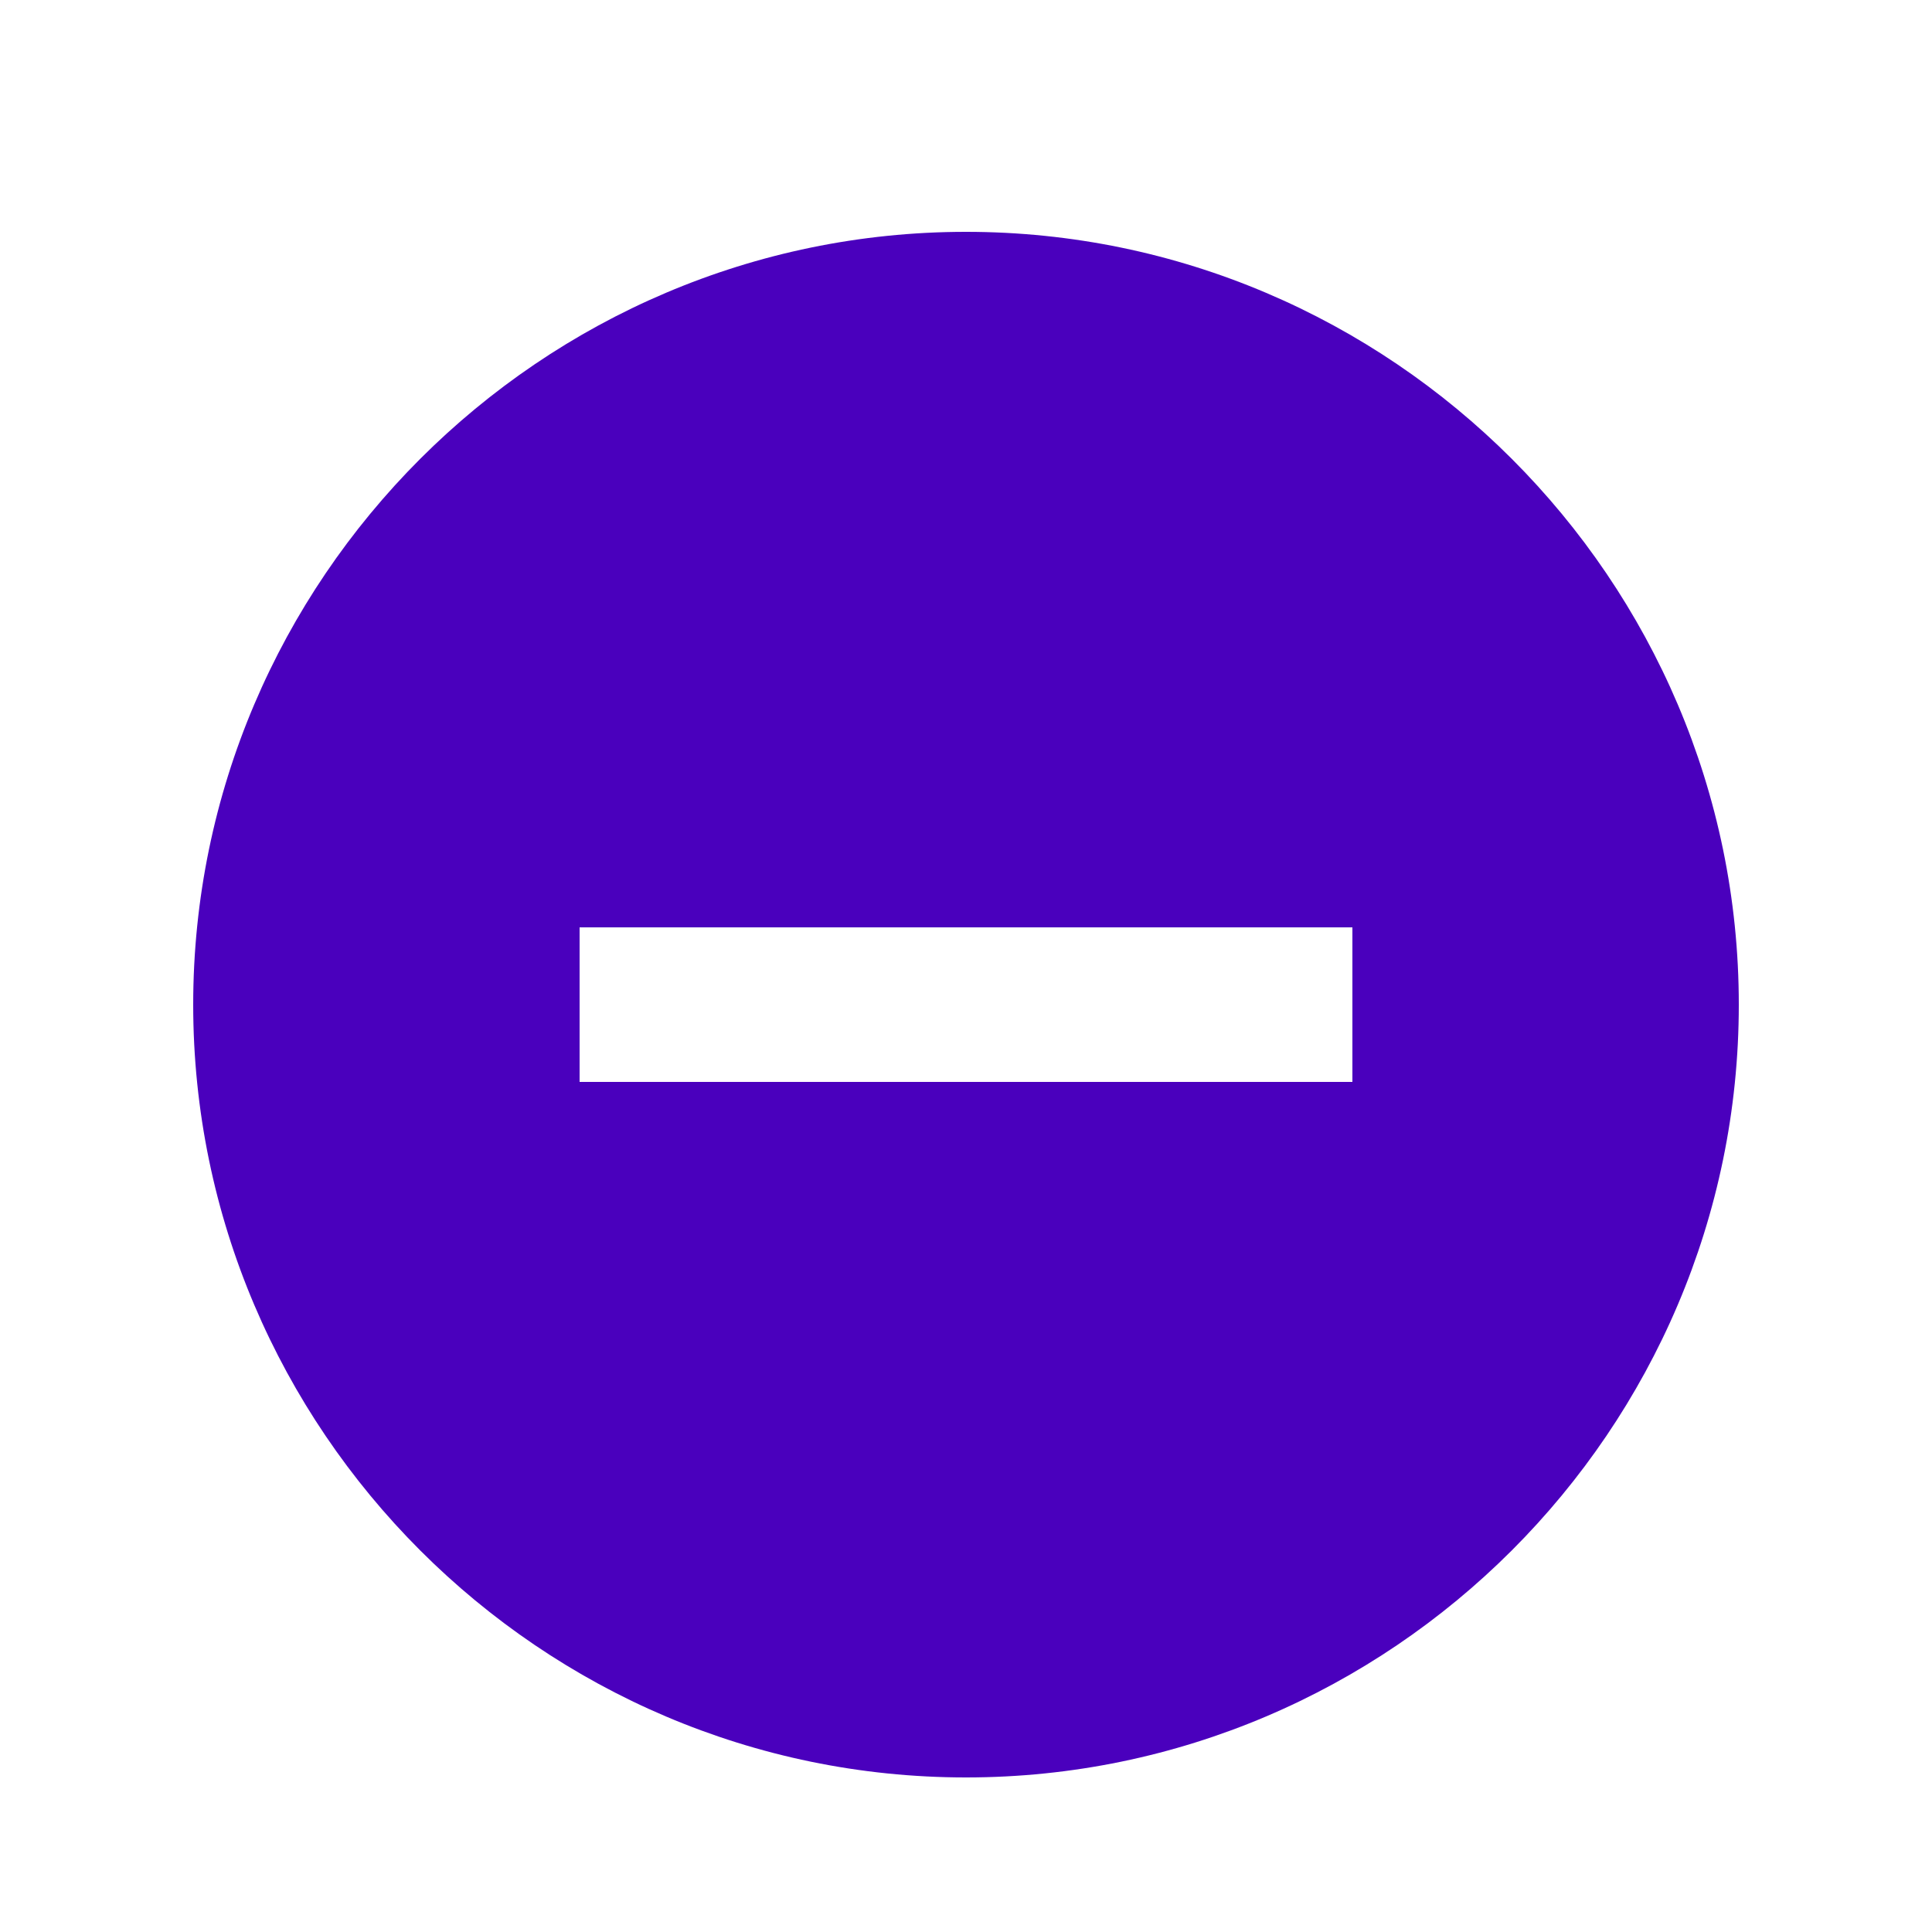
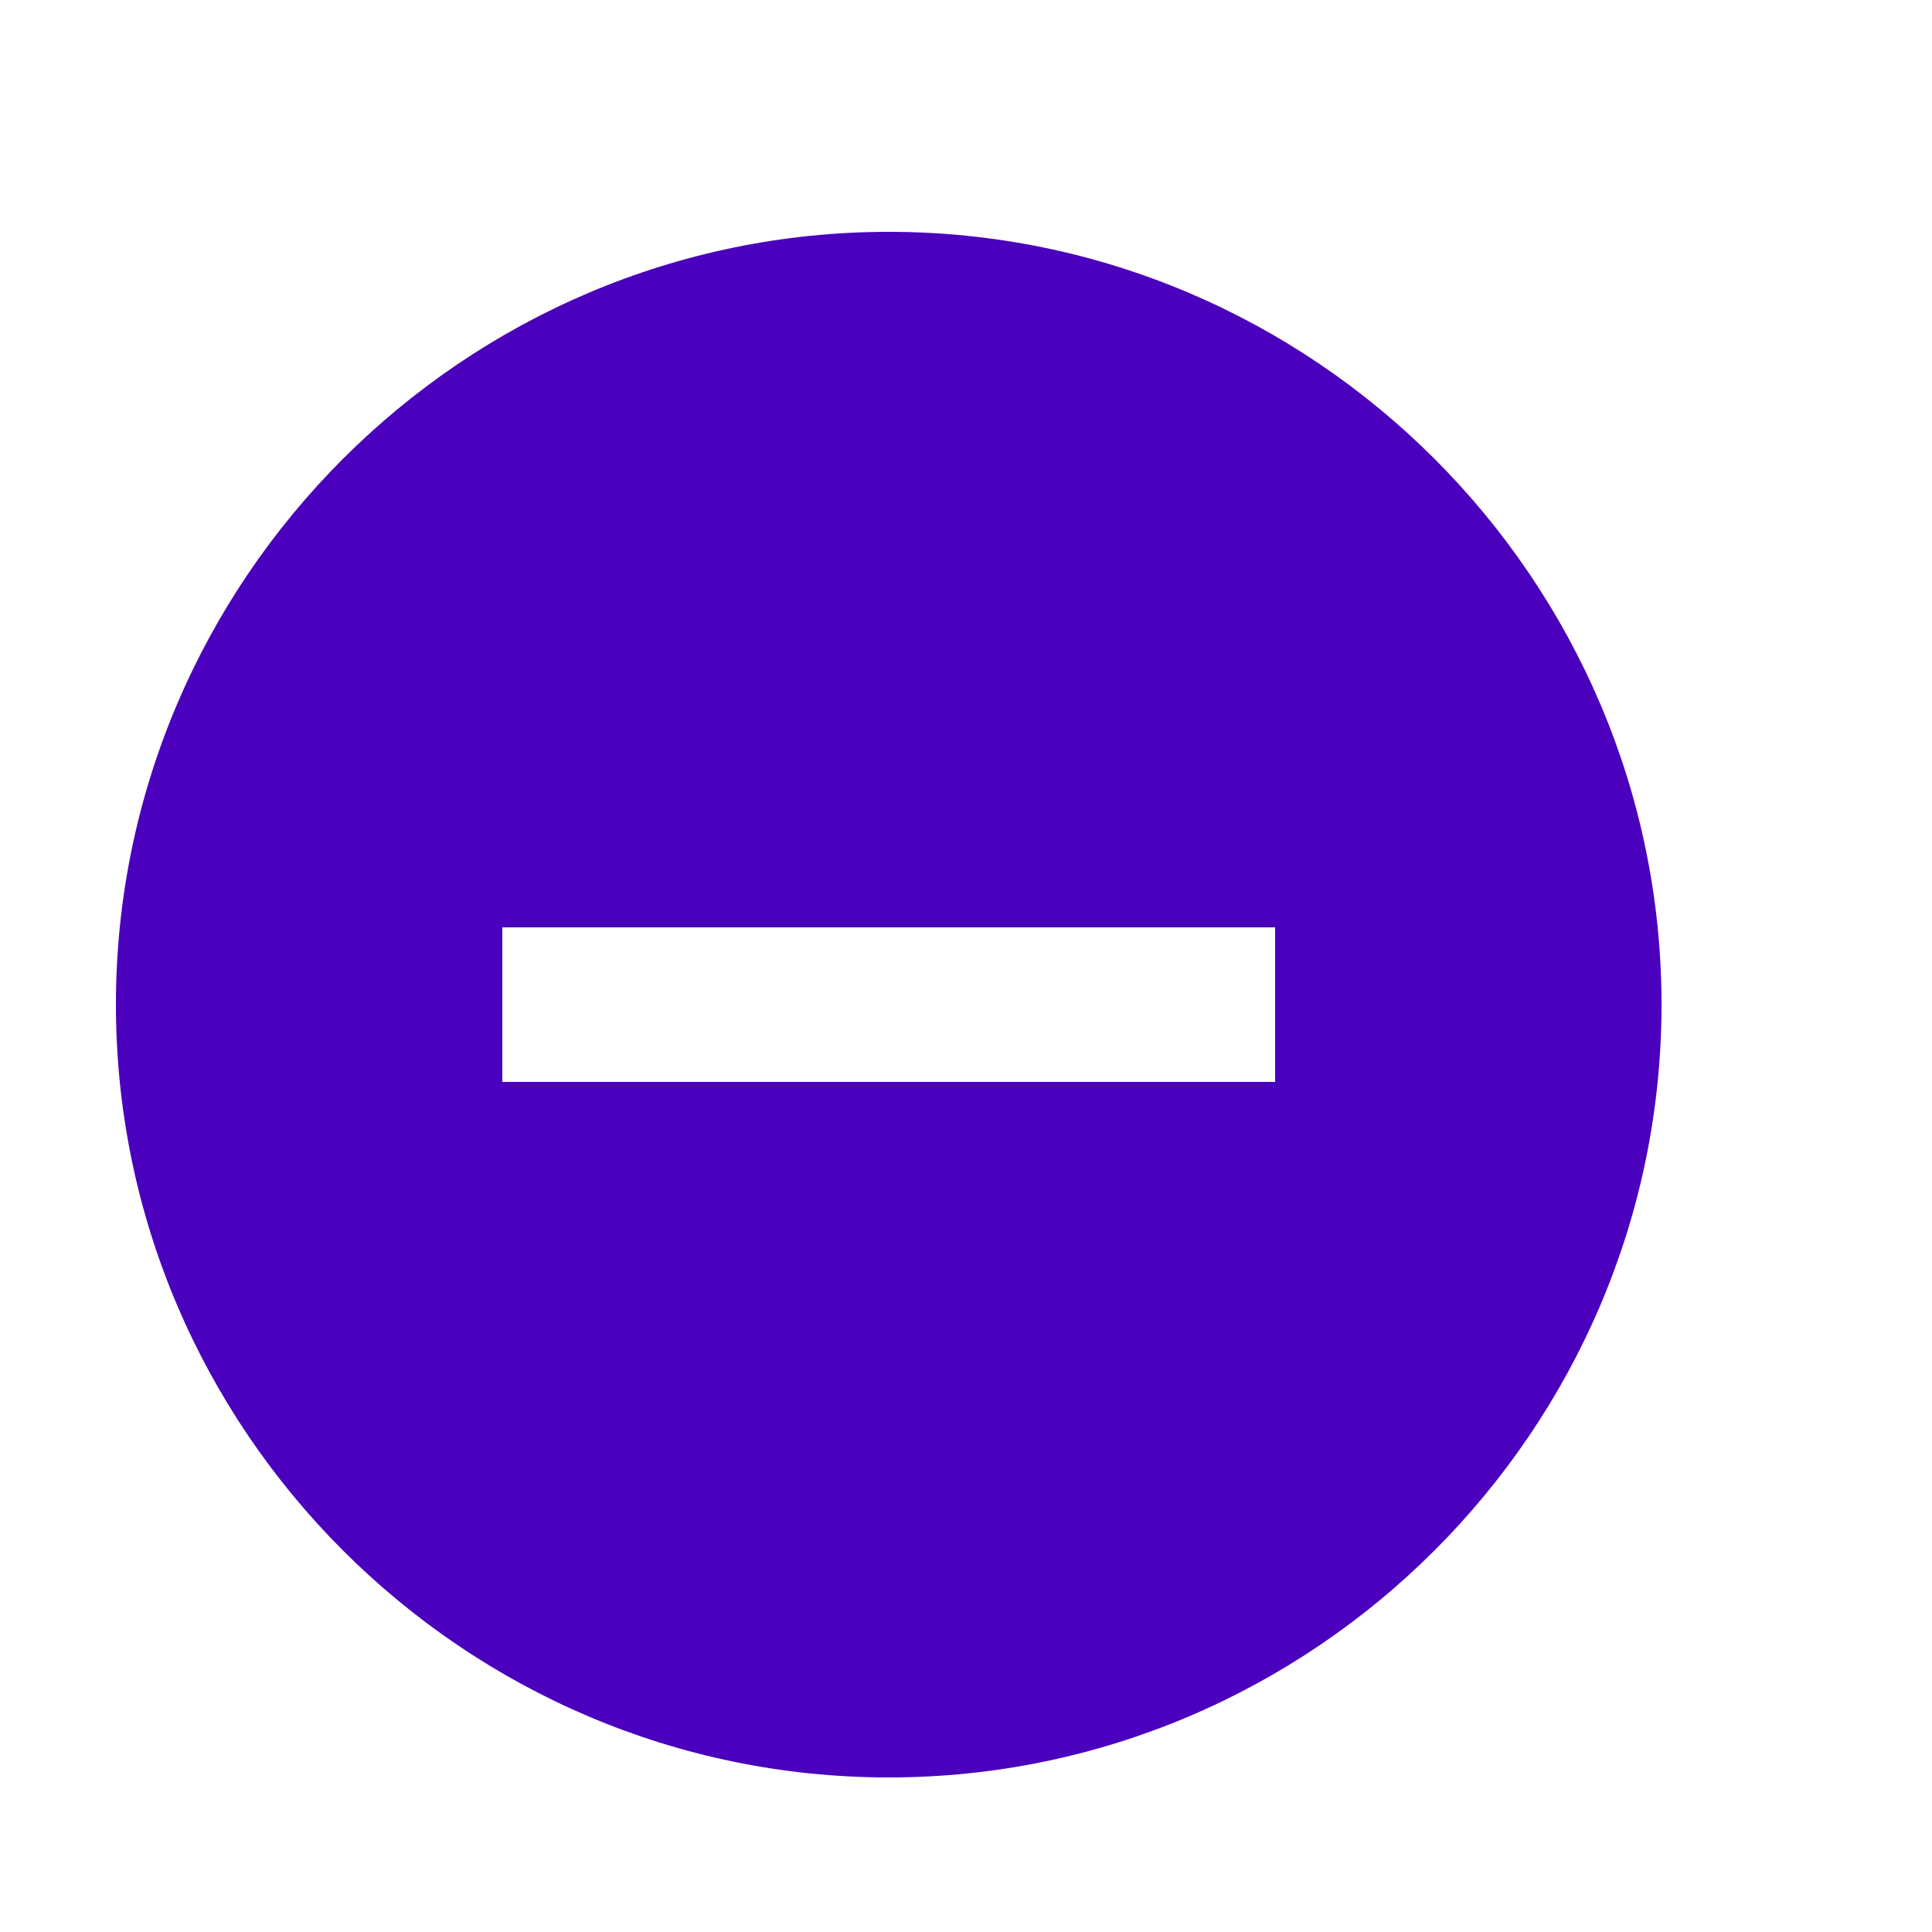
<svg xmlns="http://www.w3.org/2000/svg" version="1.1" id="Layer_1" x="0px" y="0px" viewBox="0 0 25 25" style="enable-background:new 0 0 25 25;" xml:space="preserve">
  <style type="text/css">
	.st0{fill-rule:evenodd;clip-rule:evenodd;fill:#4A00BD;}
</style>
  <g id="Symbols">
    <g id="ic_promo-selected" transform="translate(-224, -2)">
      <g id="Group-2">
        <g id="Group">
          <g transform="translate(222, 0)">
-             <path id="ic_remove_circle" class="st0" d="M14.5,5C9,5,4.5,9.5,4.5,15s4.5,10,10,10s10-4.5,10-10S20,5,14.5,5L14.5,5z        M19.5,16h-10v-2h10V16L19.5,16z" />
+             <path id="ic_remove_circle" class="st0" d="M13.5,5C8,5,3.5,9.5,3.5,15s4.5,10,10,10s10-4.5,10-10S19,5,13.5,5L13.5,5z        M18.5,16h-10v-2h10V16L18.5,16z" />
          </g>
        </g>
      </g>
    </g>
  </g>
</svg>
